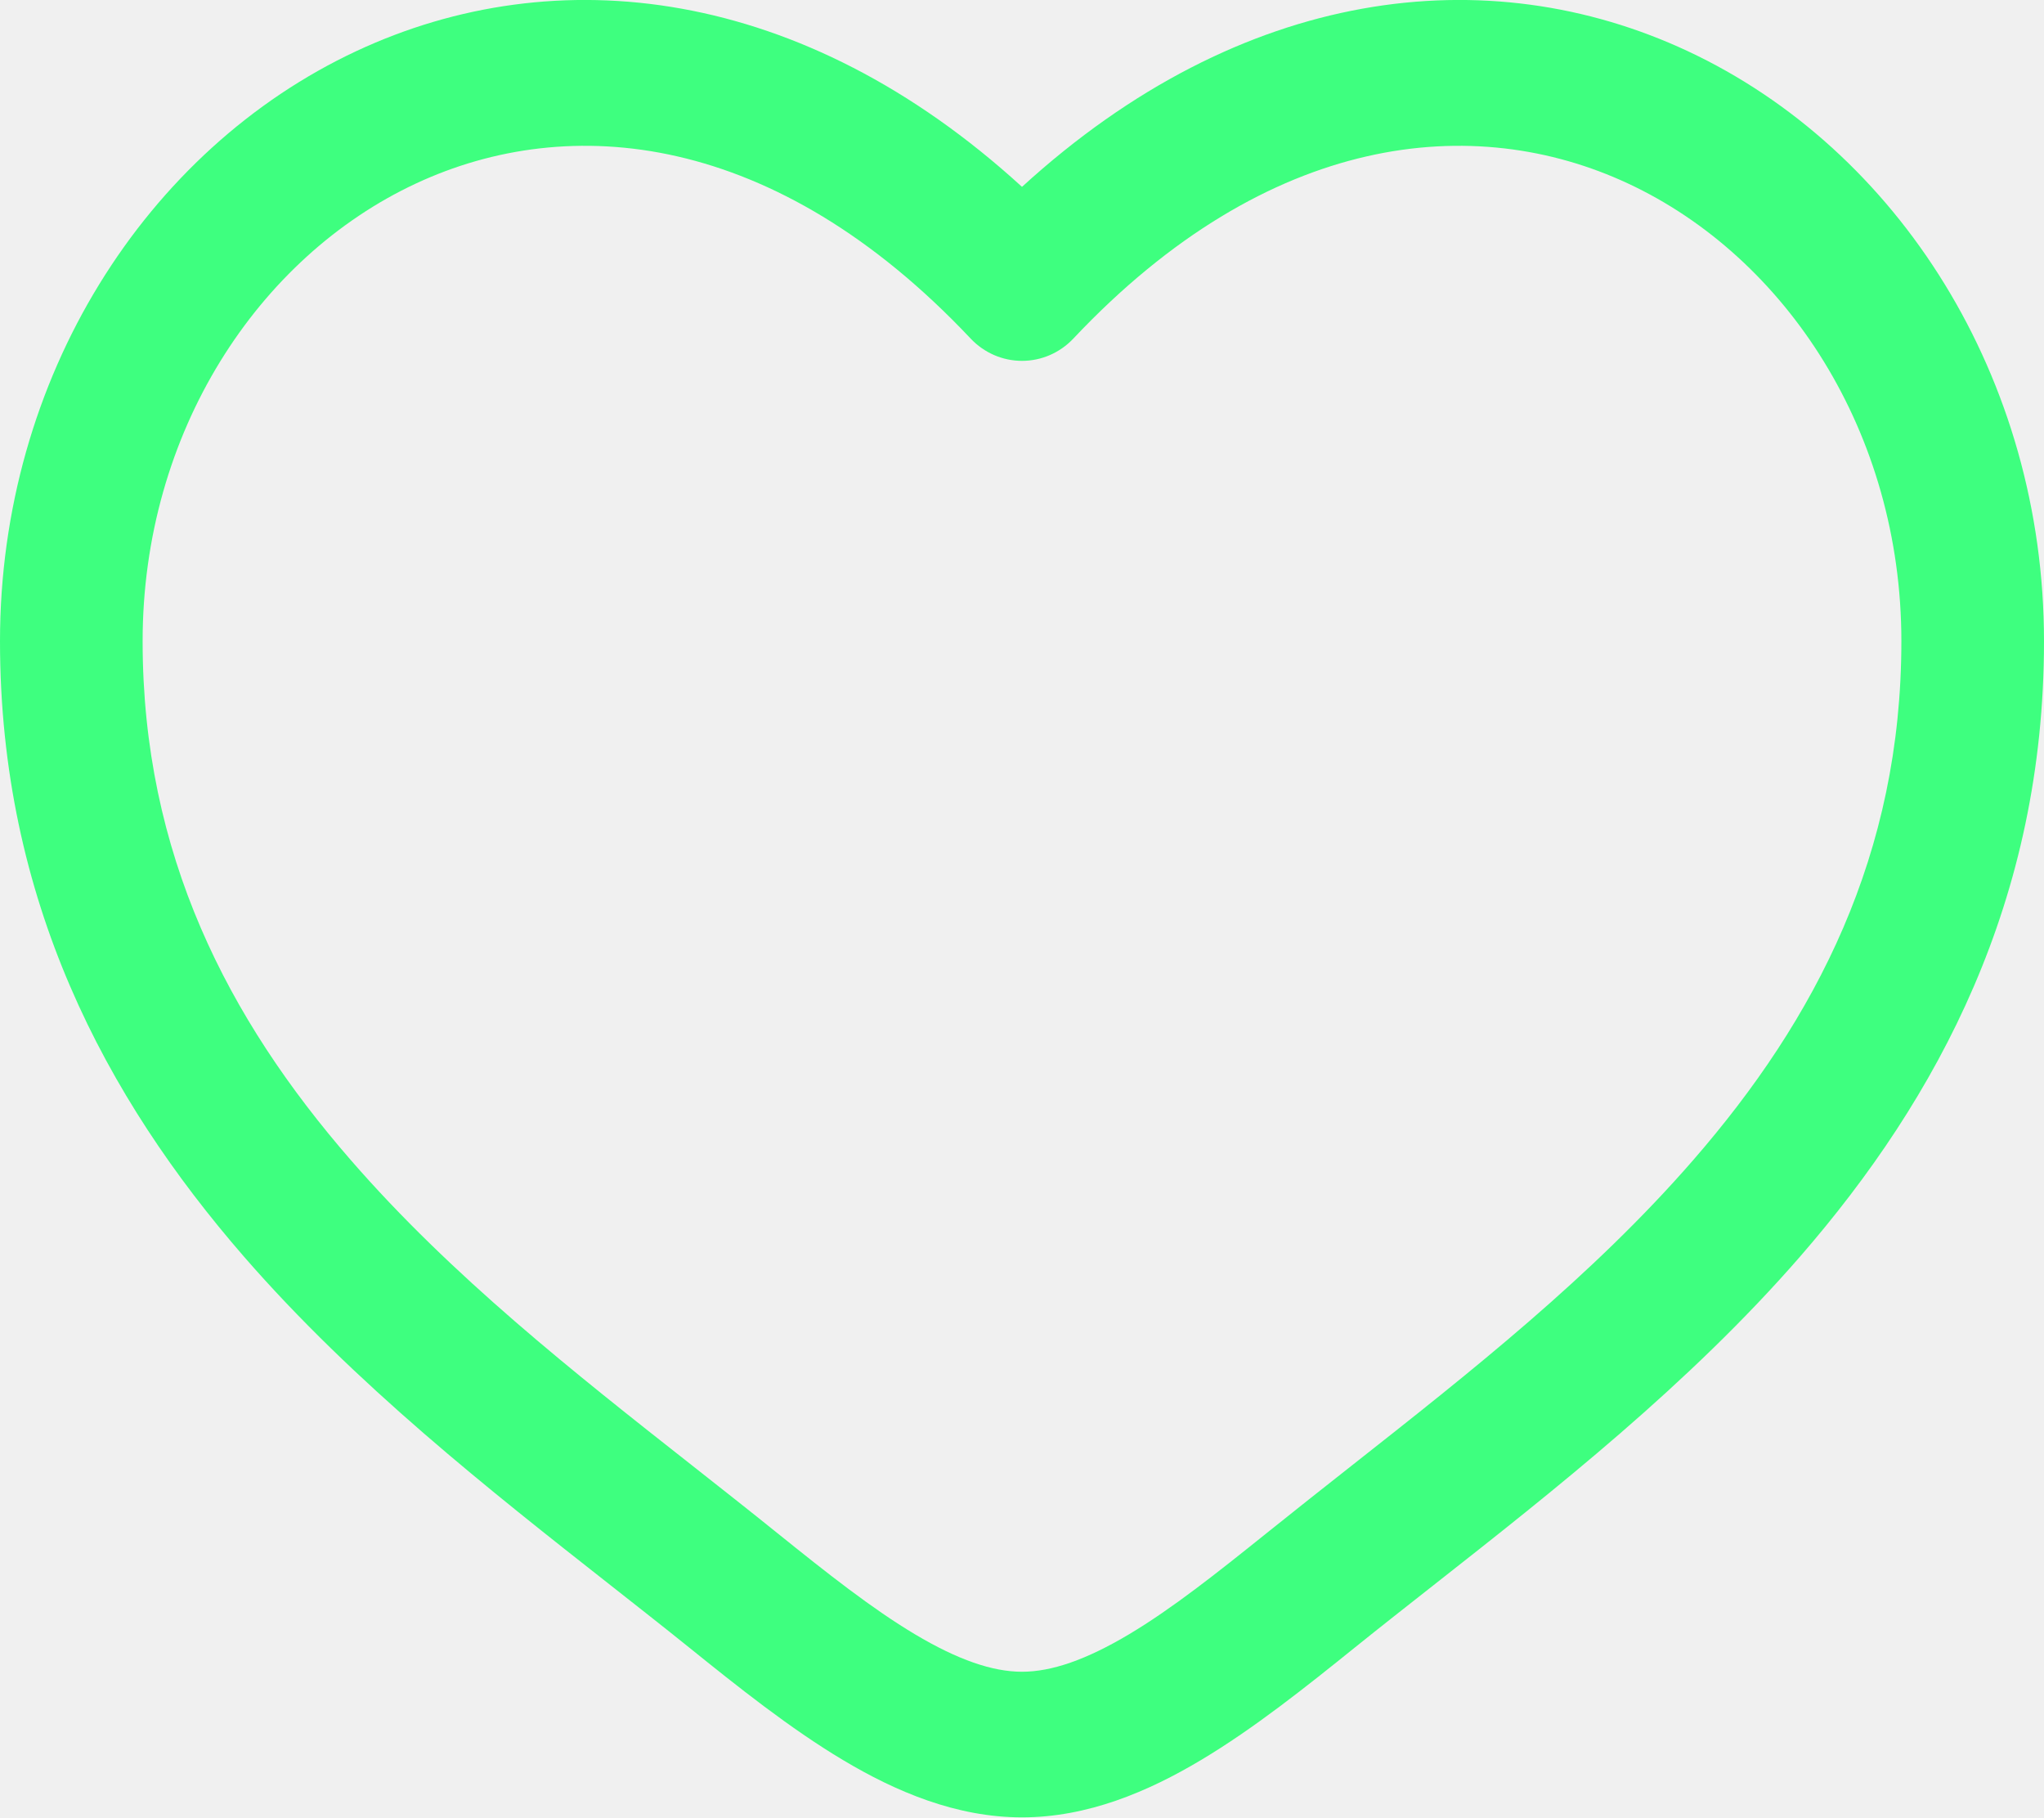
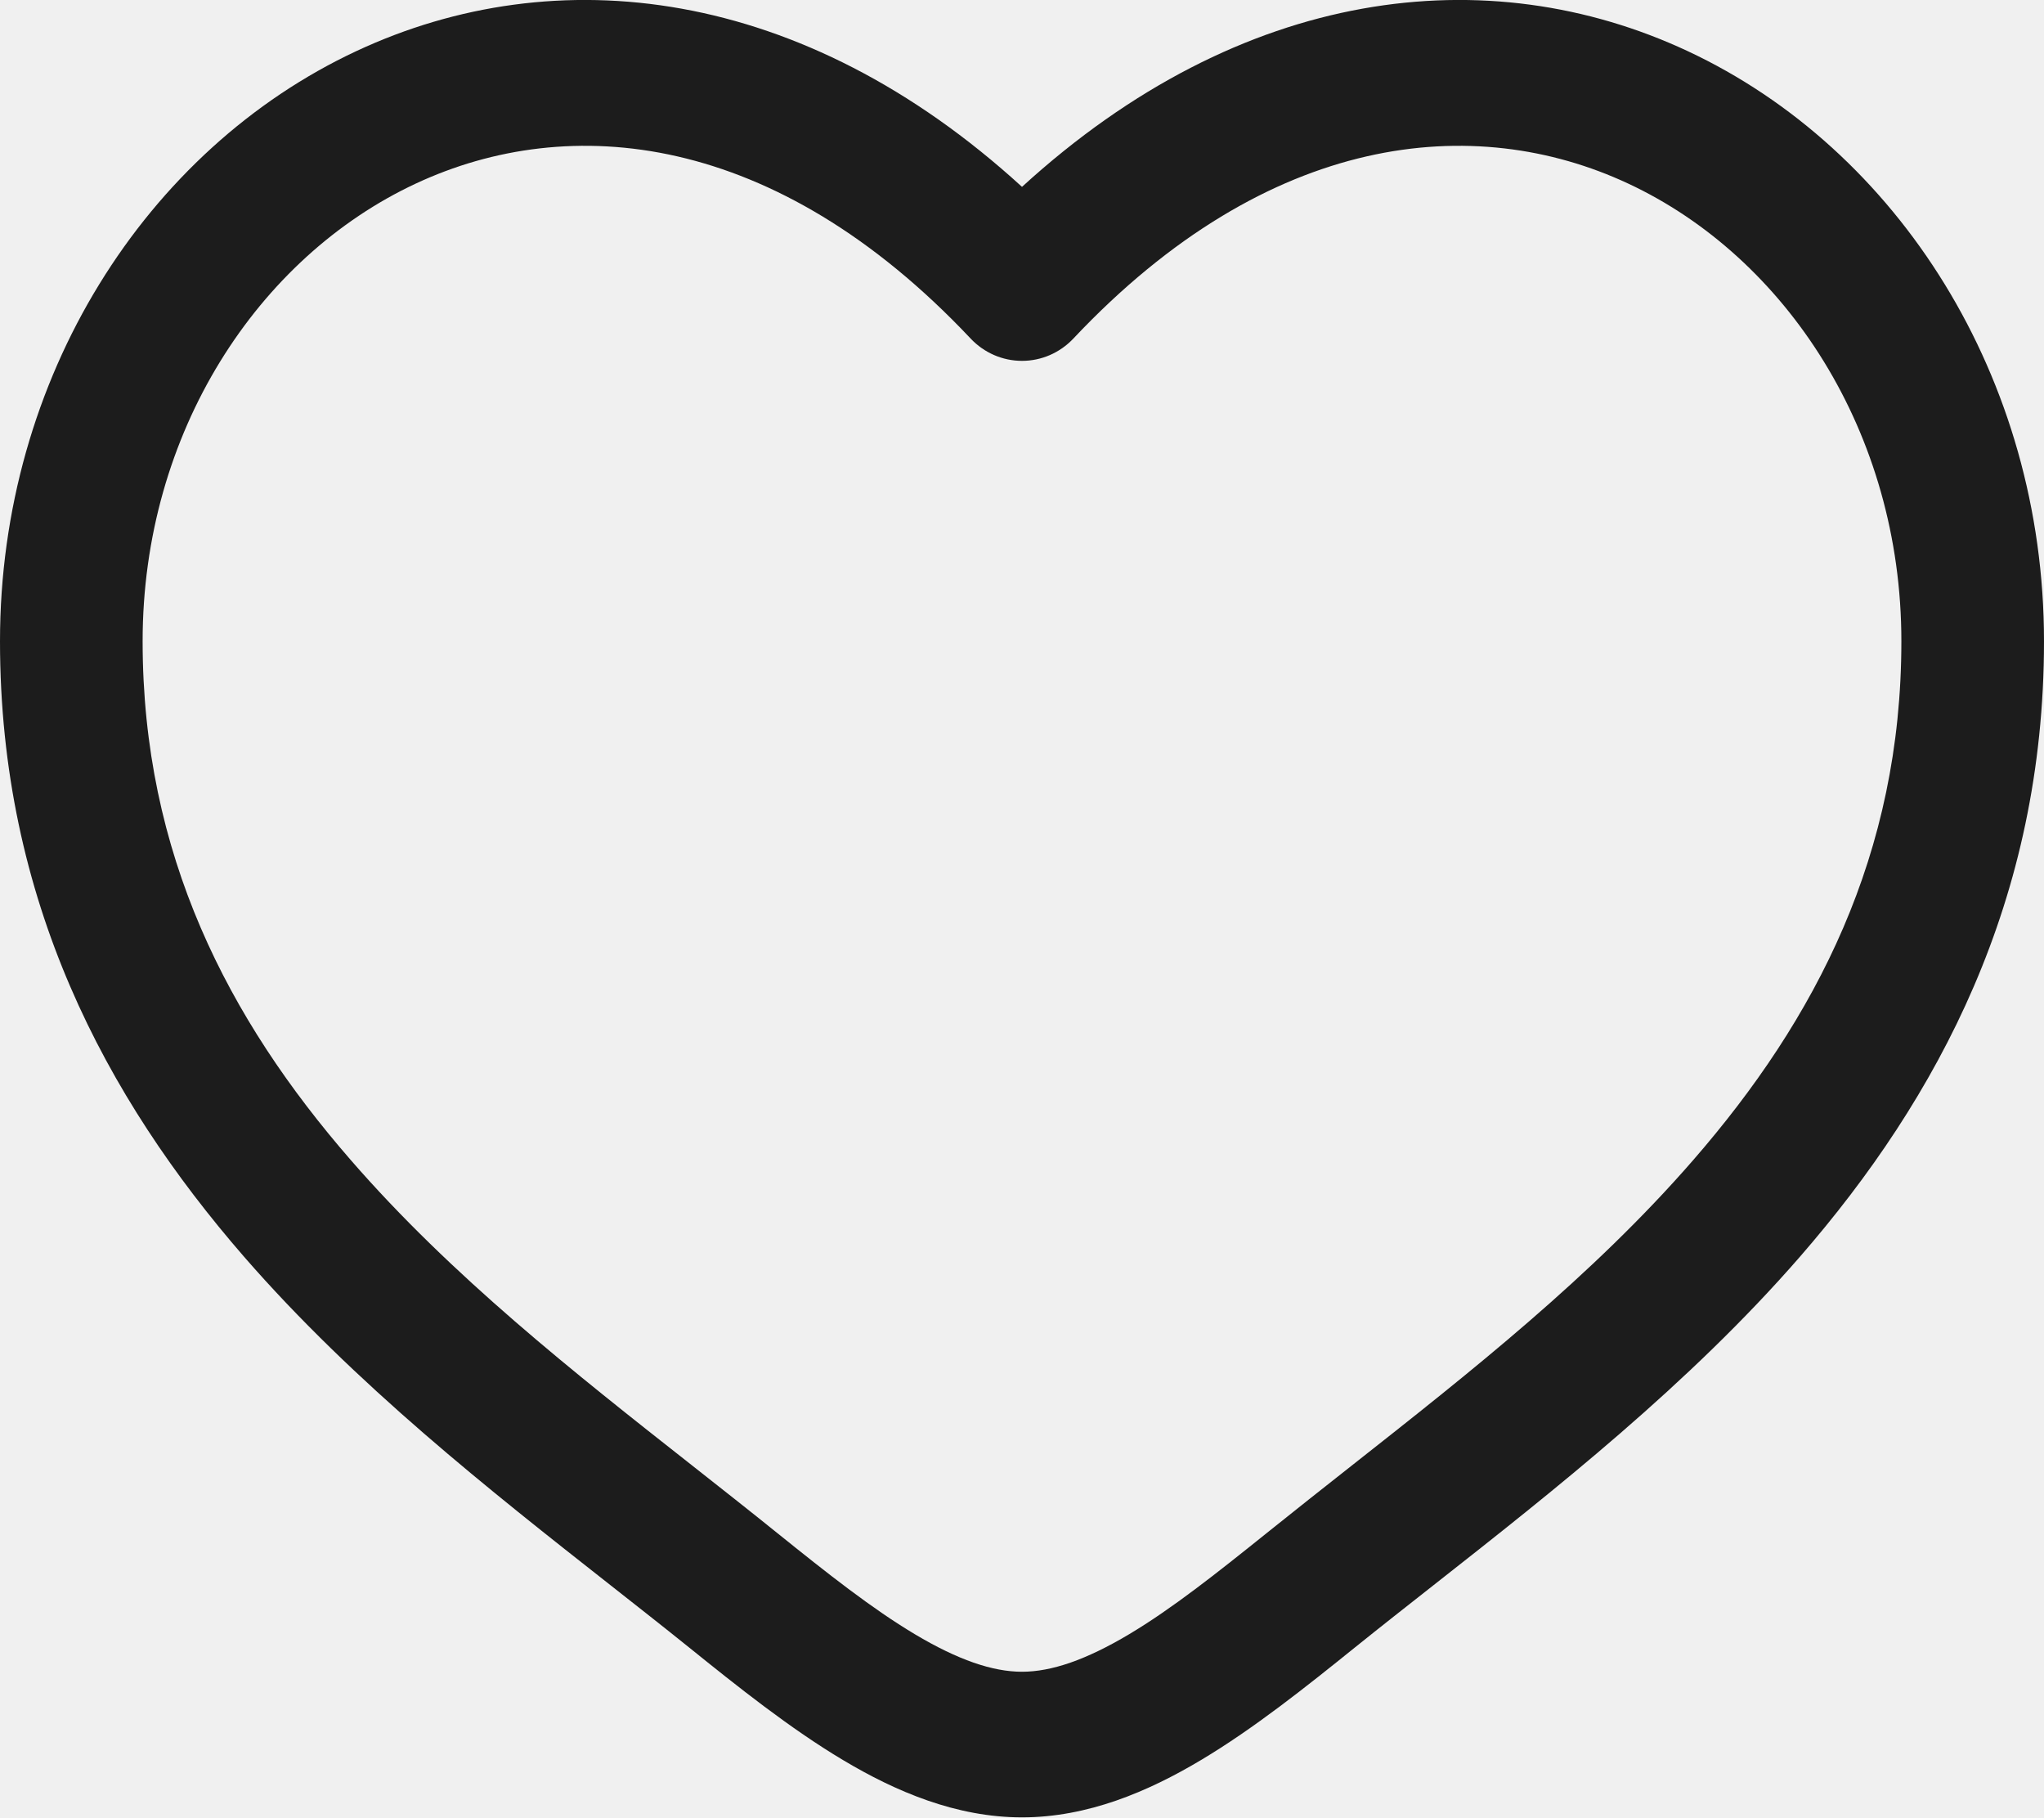
<svg xmlns="http://www.w3.org/2000/svg" width="18" height="16" viewBox="0 0 18 16" fill="none">
-   <path fill-rule="evenodd" clip-rule="evenodd" d="M3.662 1.616C2.273 2.264 1.256 3.806 1.256 5.645C1.256 7.523 2.009 8.971 3.088 10.212C3.977 11.235 5.054 12.083 6.104 12.909C6.354 13.106 6.602 13.301 6.845 13.497C7.285 13.851 7.678 14.162 8.057 14.388C8.436 14.614 8.741 14.718 9 14.718C9.259 14.718 9.564 14.614 9.943 14.388C10.322 14.162 10.714 13.851 11.155 13.497C11.399 13.301 11.646 13.106 11.896 12.909C12.946 12.082 14.023 11.235 14.912 10.212C15.991 8.971 16.744 7.523 16.744 5.645C16.744 3.806 15.727 2.264 14.338 1.616C12.988 0.986 11.175 1.153 9.452 2.981C9.334 3.106 9.171 3.177 9 3.177C8.829 3.177 8.666 3.106 8.548 2.981C6.825 1.153 5.012 0.986 3.662 1.616ZM9 1.645C7.064 -0.123 4.897 -0.371 3.14 0.449C1.285 1.315 0 3.326 0 5.645C0 7.923 0.93 9.662 2.149 11.064C3.125 12.186 4.32 13.126 5.376 13.956C5.615 14.144 5.847 14.326 6.068 14.504C6.496 14.849 6.957 15.217 7.423 15.495C7.89 15.774 8.422 16 9 16C9.578 16 10.11 15.774 10.577 15.495C11.043 15.217 11.504 14.849 11.932 14.504C12.153 14.326 12.385 14.144 12.624 13.956C13.68 13.126 14.875 12.186 15.851 11.064C17.07 9.662 18 7.923 18 5.645C18 3.326 16.715 1.315 14.86 0.449C13.103 -0.371 10.936 -0.123 9 1.645Z" fill="#3EFF7F" />
+   <g clip-path="url(#clip0_12_216)">
+     <path fill-rule="evenodd" clip-rule="evenodd" d="M3.662 1.616C2.273 2.264 1.256 3.806 1.256 5.645C1.256 7.523 2.009 8.971 3.088 10.212C3.977 11.235 5.054 12.083 6.104 12.909C6.354 13.106 6.602 13.301 6.845 13.497C7.285 13.851 7.678 14.162 8.057 14.388C8.436 14.614 8.741 14.718 9 14.718C9.259 14.718 9.564 14.614 9.943 14.388C10.322 14.162 10.714 13.851 11.155 13.497C11.399 13.301 11.646 13.106 11.896 12.909C12.946 12.082 14.023 11.235 14.912 10.212C15.991 8.971 16.744 7.523 16.744 5.645C16.744 3.806 15.727 2.264 14.338 1.616C12.988 0.986 11.175 1.153 9.452 2.981C9.334 3.106 9.171 3.177 9 3.177C8.829 3.177 8.666 3.106 8.548 2.981C6.825 1.153 5.012 0.986 3.662 1.616ZM9 1.645C7.064 -0.123 4.897 -0.371 3.14 0.449C1.285 1.315 0 3.326 0 5.645C0 7.923 0.93 9.662 2.149 11.064C3.125 12.186 4.32 13.126 5.376 13.956C5.615 14.144 5.847 14.326 6.068 14.504C6.496 14.849 6.957 15.217 7.423 15.495C7.89 15.774 8.422 16 9 16C9.578 16 10.11 15.774 10.577 15.495C11.043 15.217 11.504 14.849 11.932 14.504C12.153 14.326 12.385 14.144 12.624 13.956C13.68 13.126 14.875 12.186 15.851 11.064C17.07 9.662 18 7.923 18 5.645C18 3.326 16.715 1.315 14.86 0.449C13.103 -0.371 10.936 -0.123 9 1.645Z" fill="#1C1C1C" />
+   </g>
+   <defs>
+     <clipPath id="clip0_12_216">
+       <rect width="18" height="16" fill="white" />
+     </clipPath>
+   </defs>
</svg>
